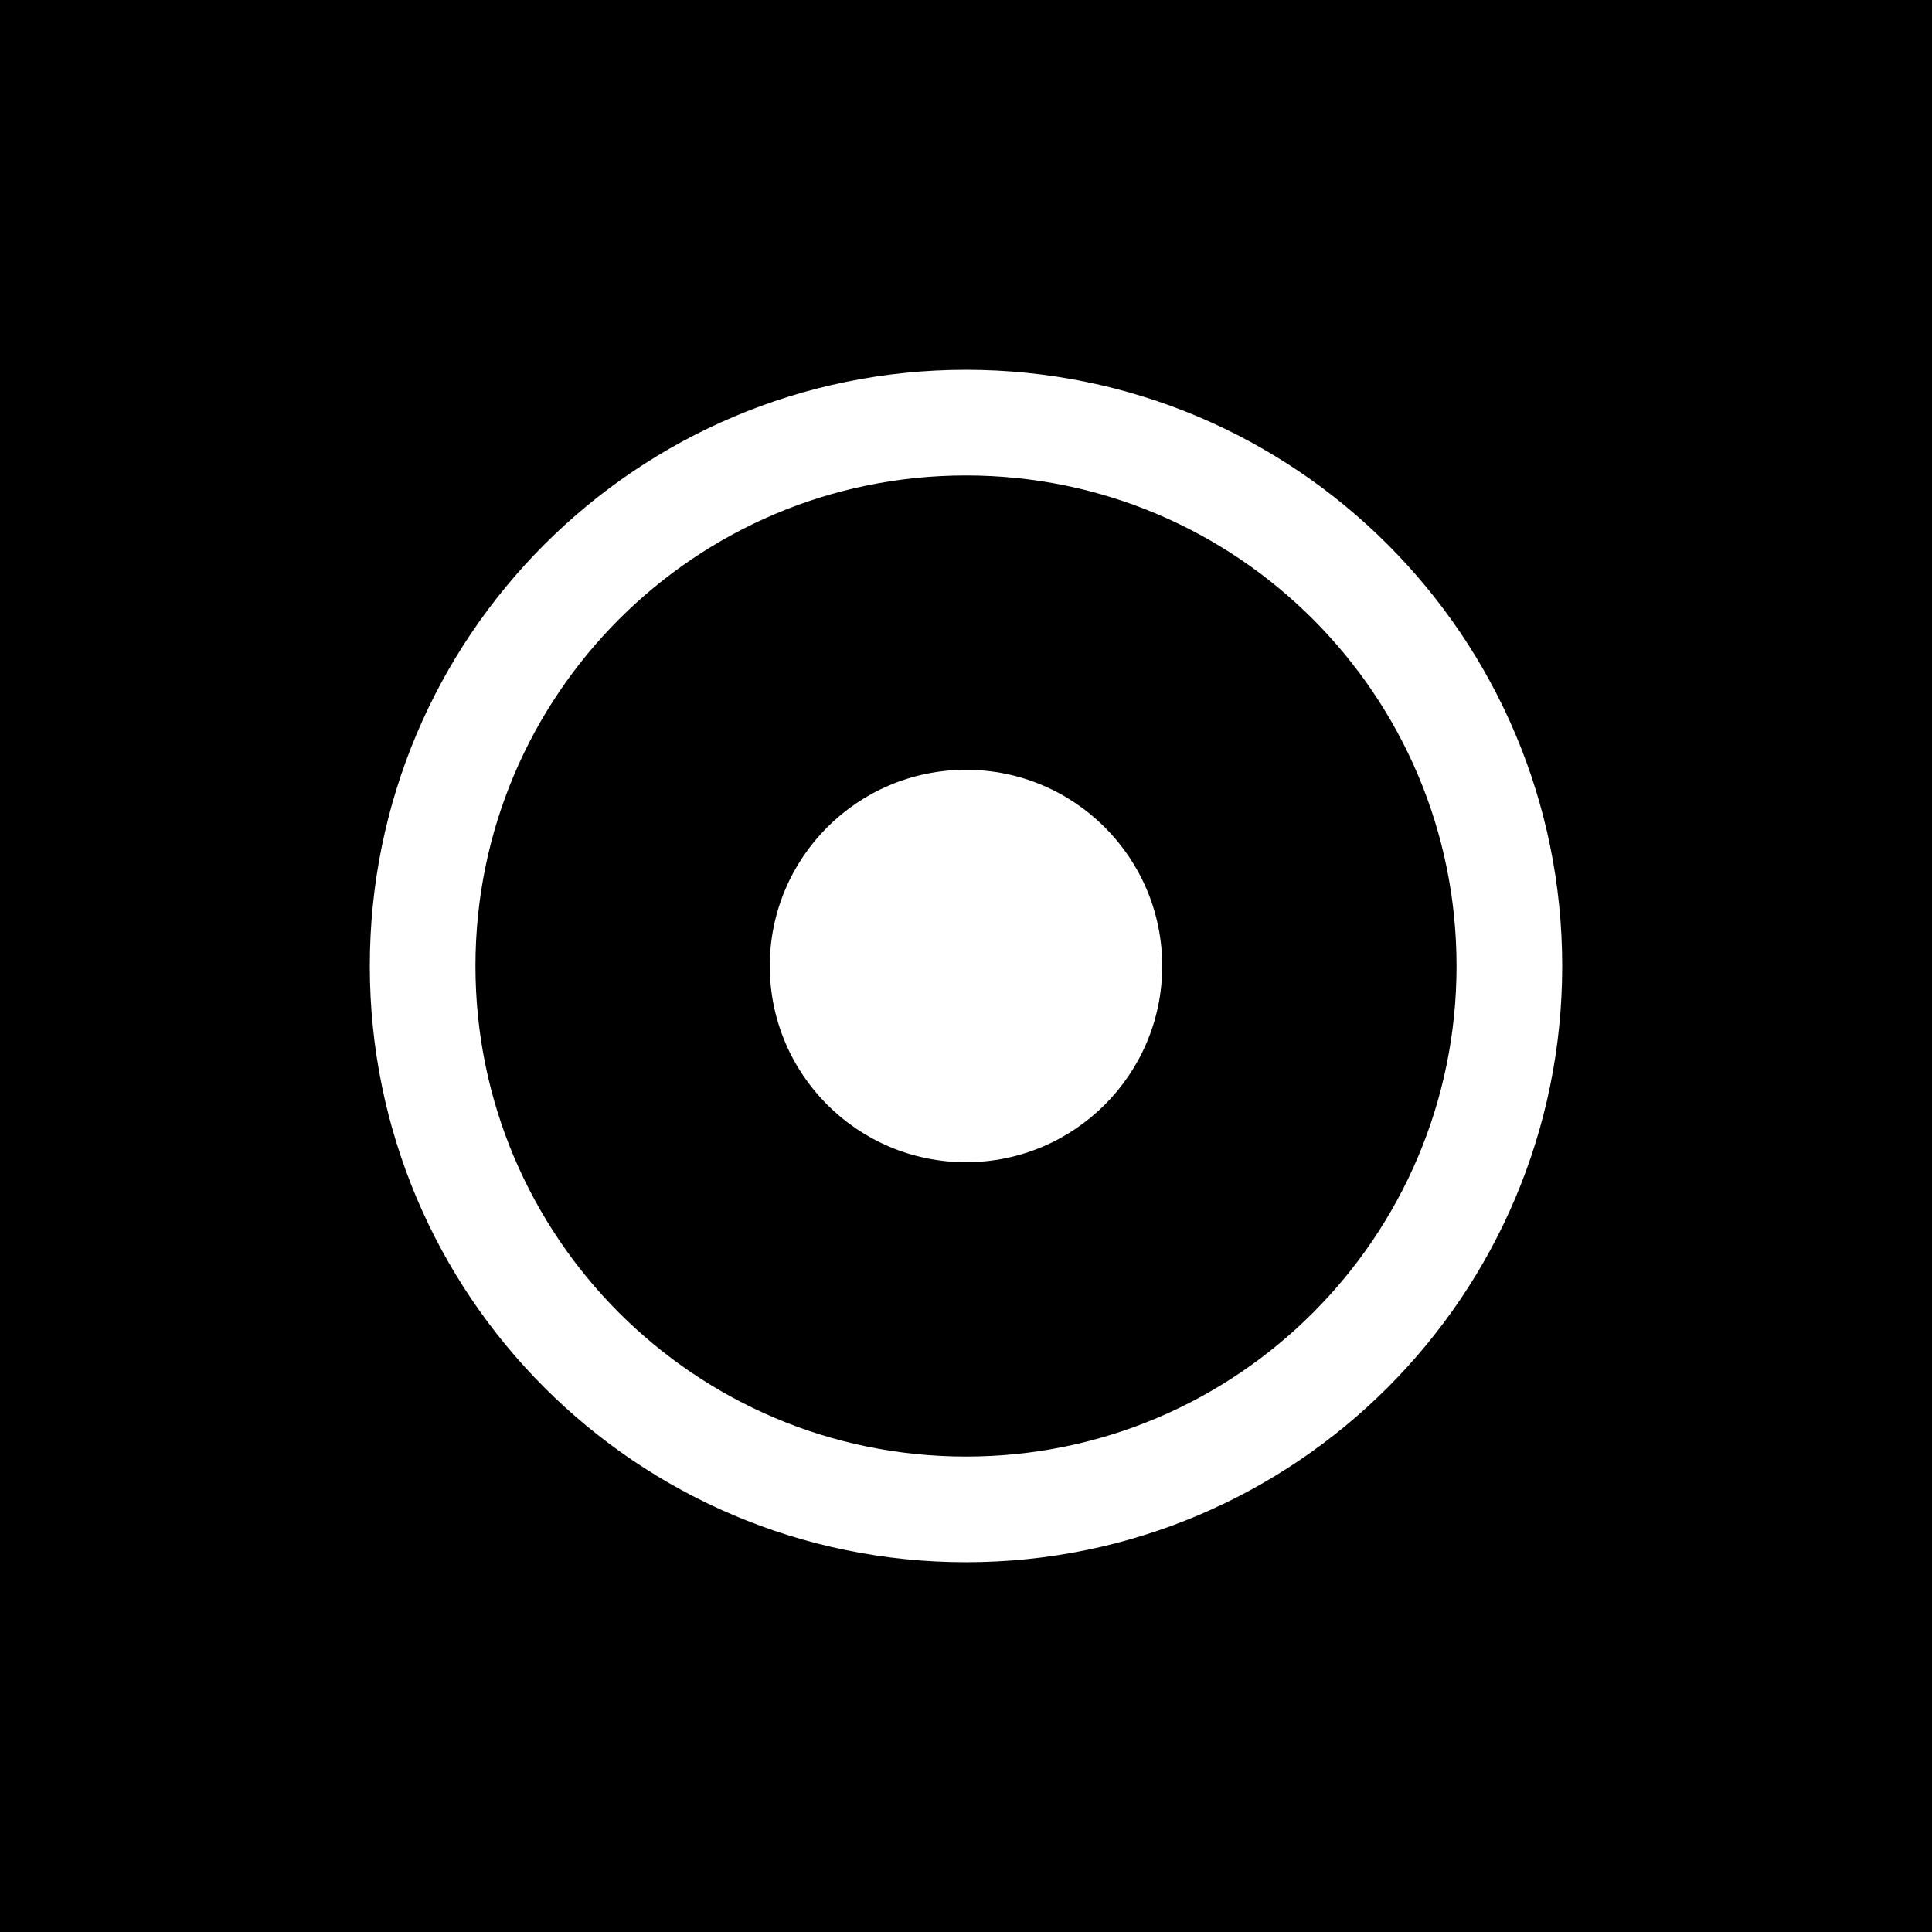
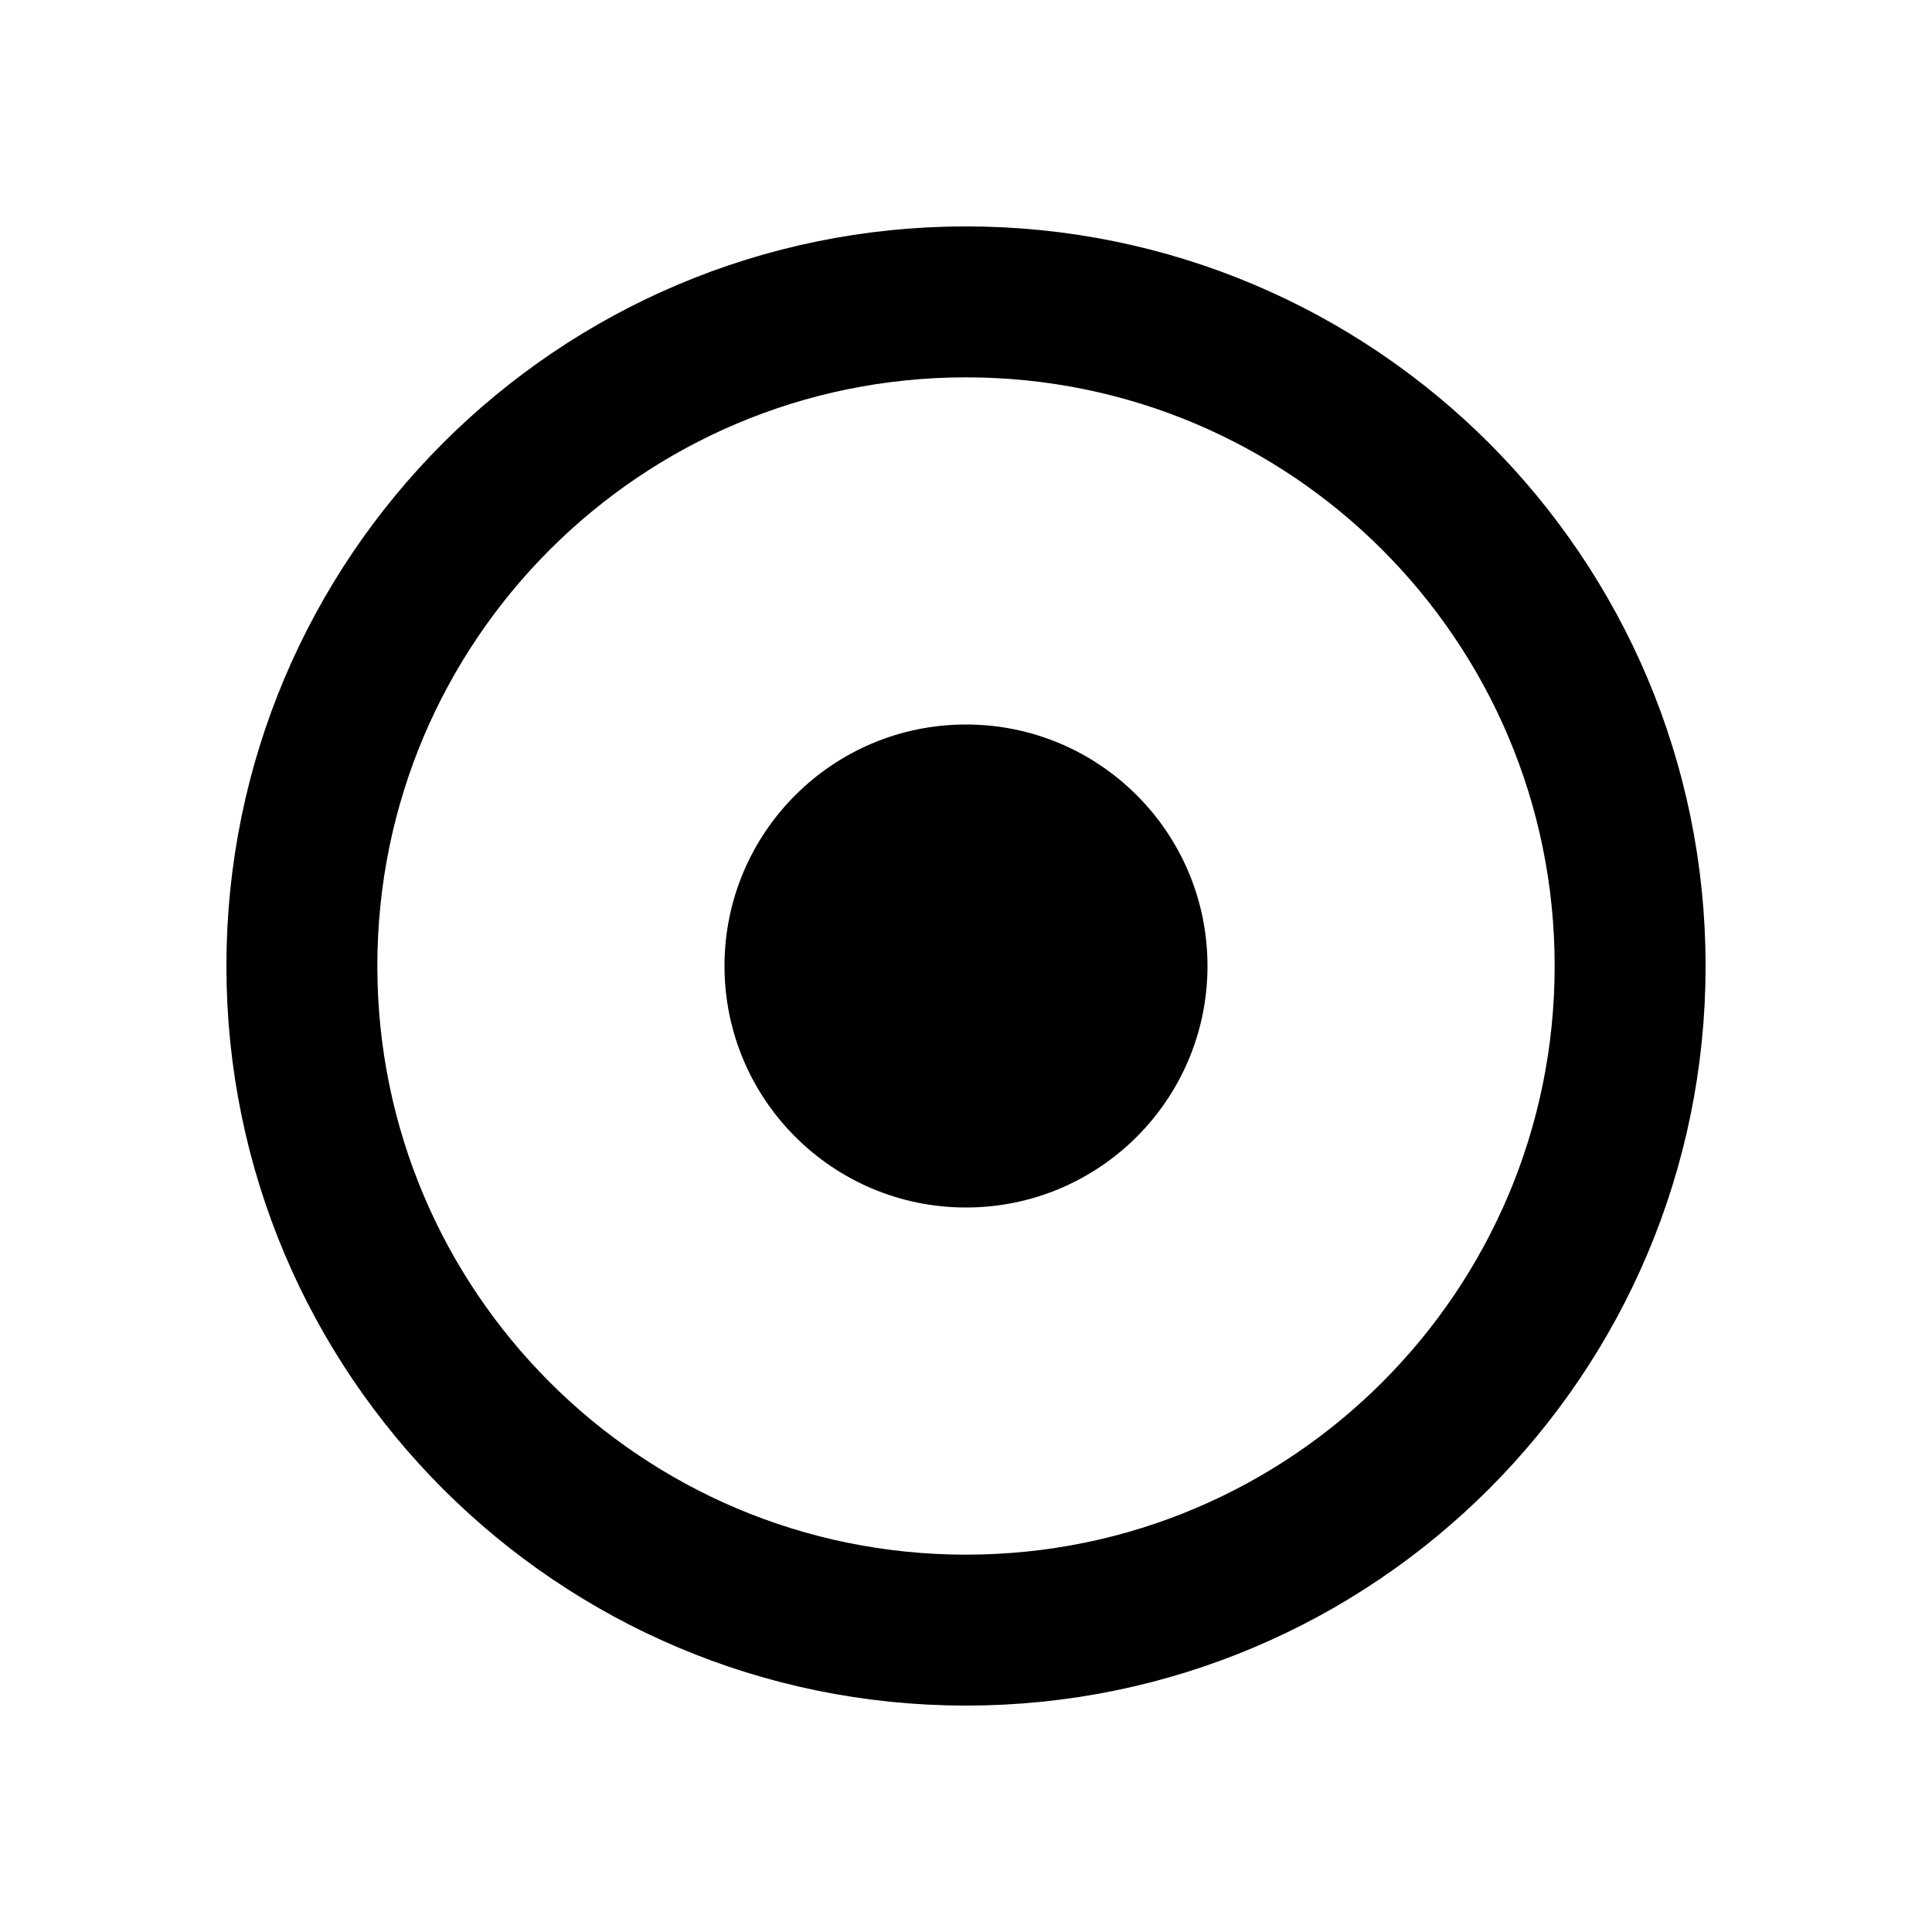
- <svg xmlns="http://www.w3.org/2000/svg" viewBox="0 0 32 32">
-   <rect width="32" height="32" fill="#000000" />
-   <circle cx="16" cy="16" r="9" fill="none" stroke="#FFFFFF" stroke-width="1.75" />
-   <circle cx="16" cy="16" r="3.25" fill="#FFFFFF" />
+ <svg xmlns="http://www.w3.org/2000/svg" viewBox="0 0 32 32" fill="none">
+   <rect width="32" height="32" fill="#FFFFFF" />
+   <circle cx="16" cy="16" r="11" fill="none" stroke="#000000" stroke-width="2.5" />
+   <circle cx="16" cy="16" r="4" fill="#000000" />
</svg>
